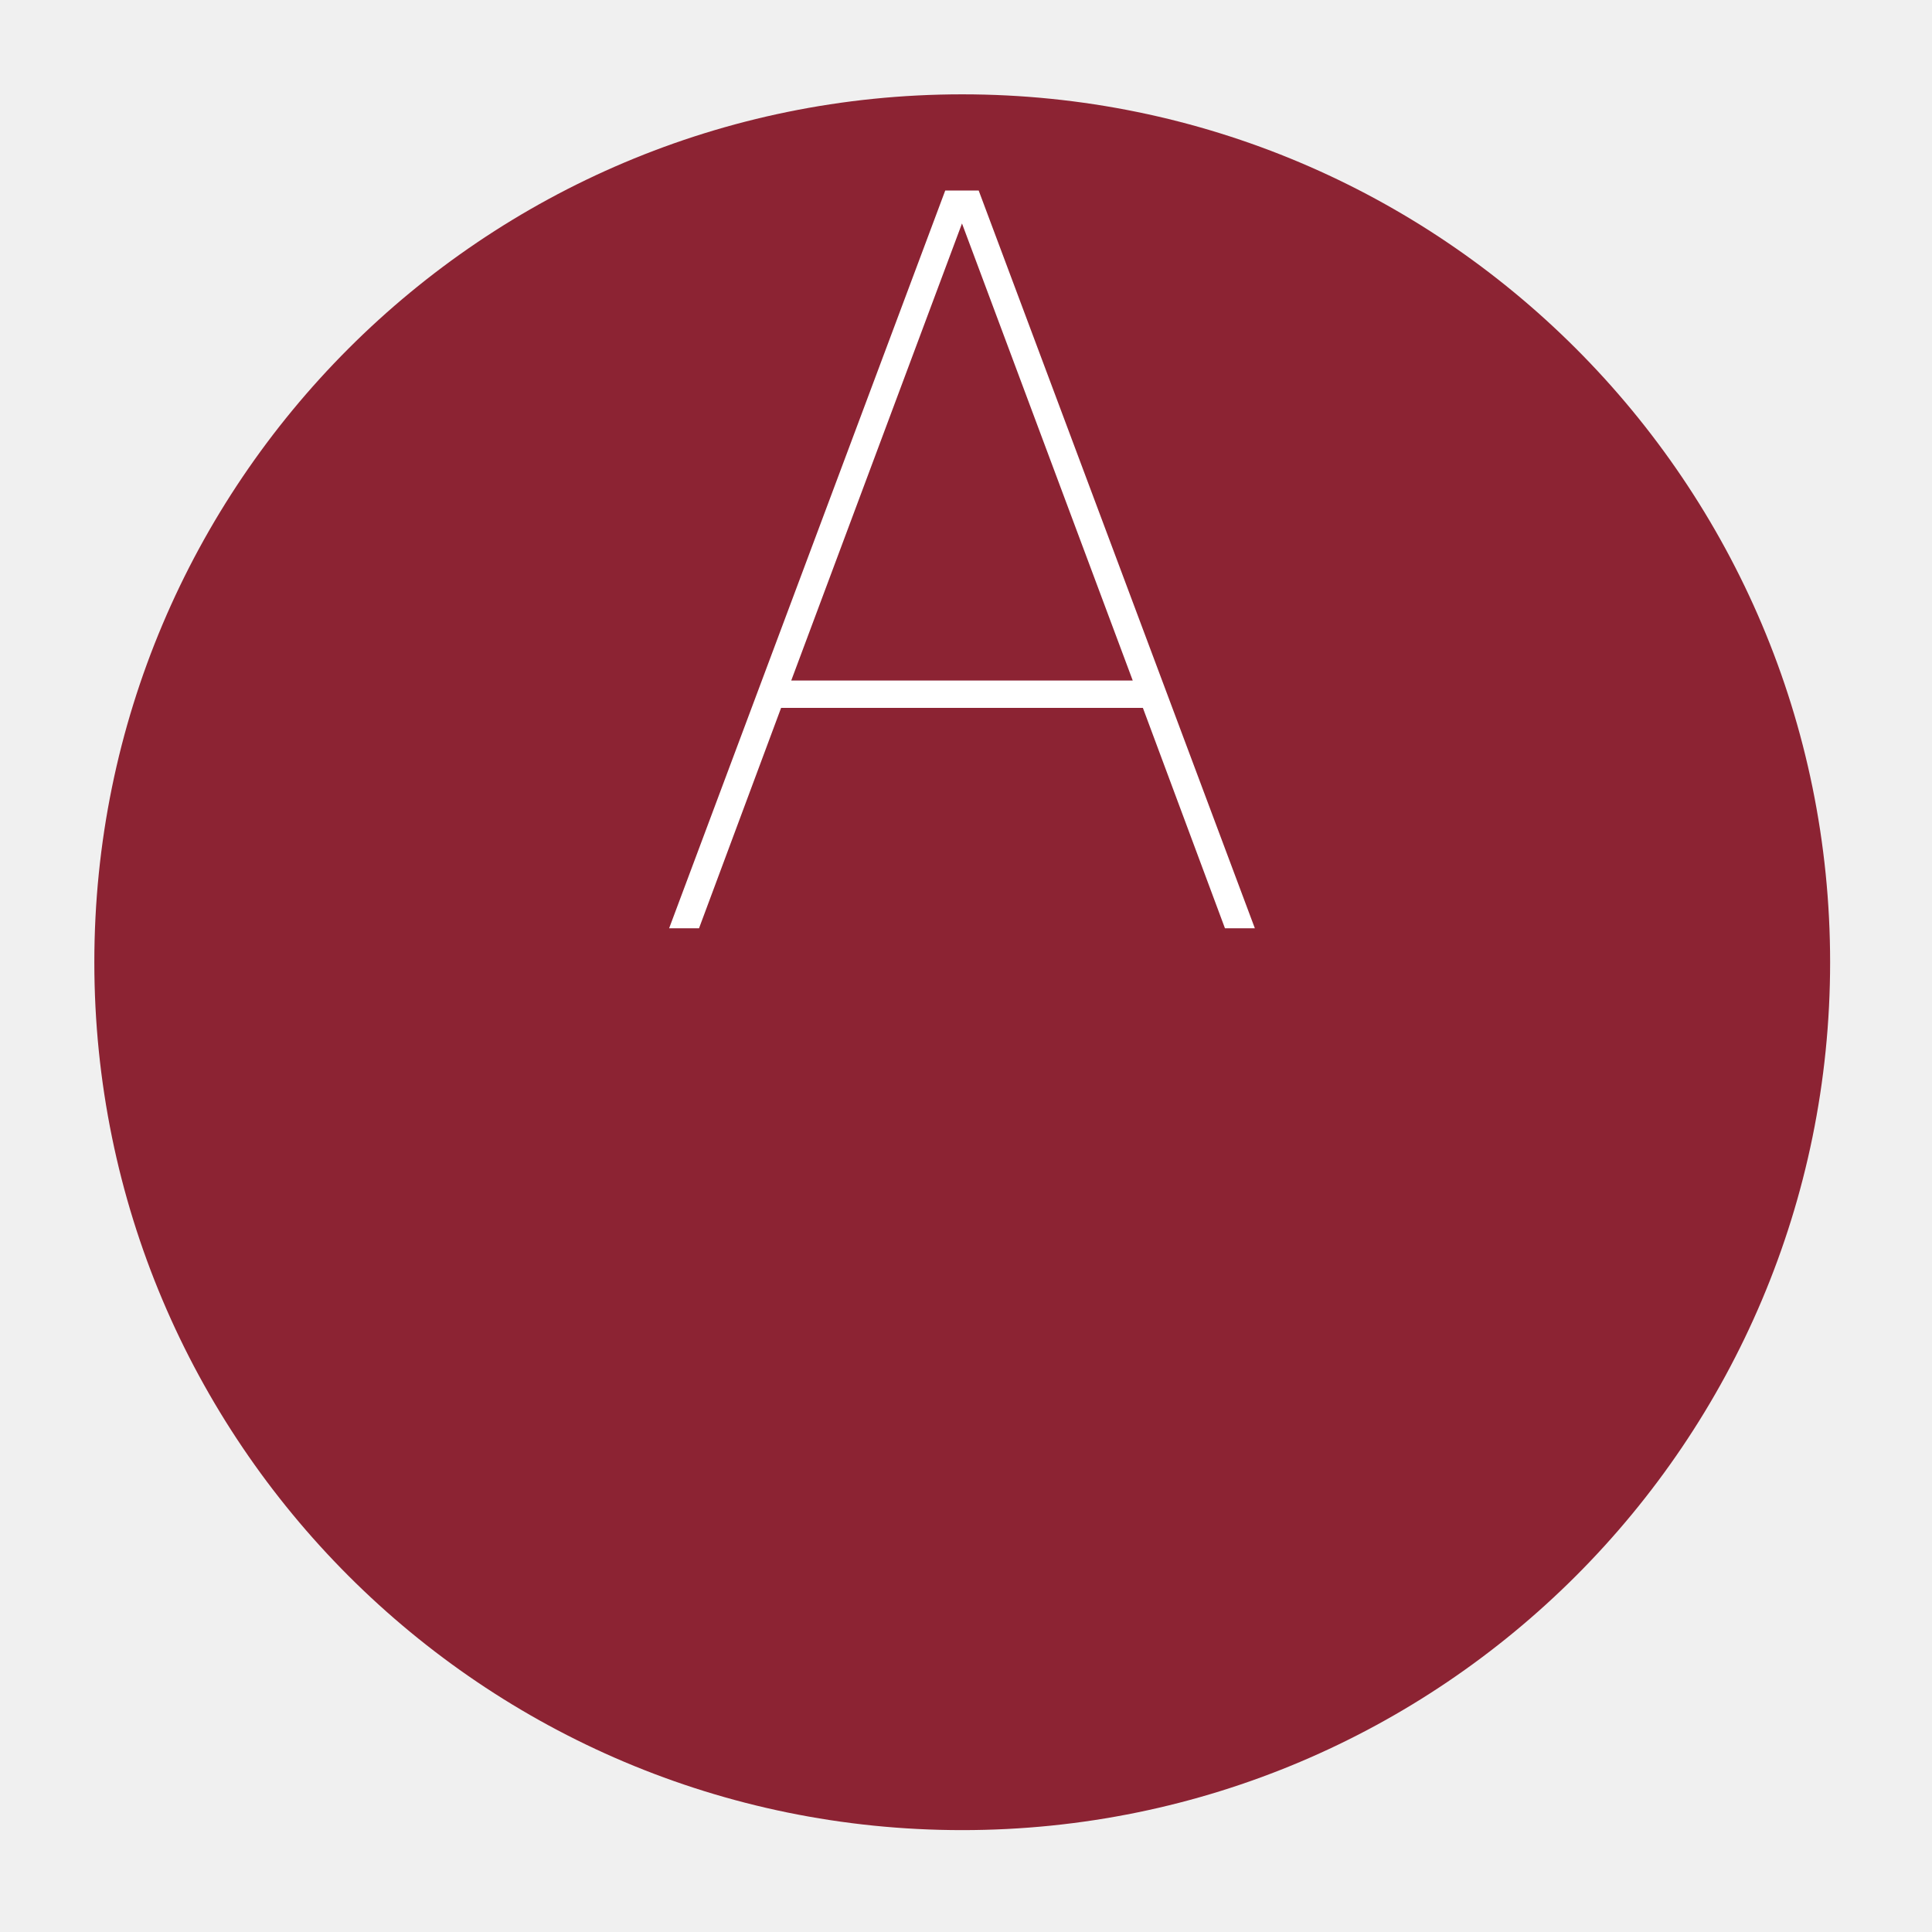
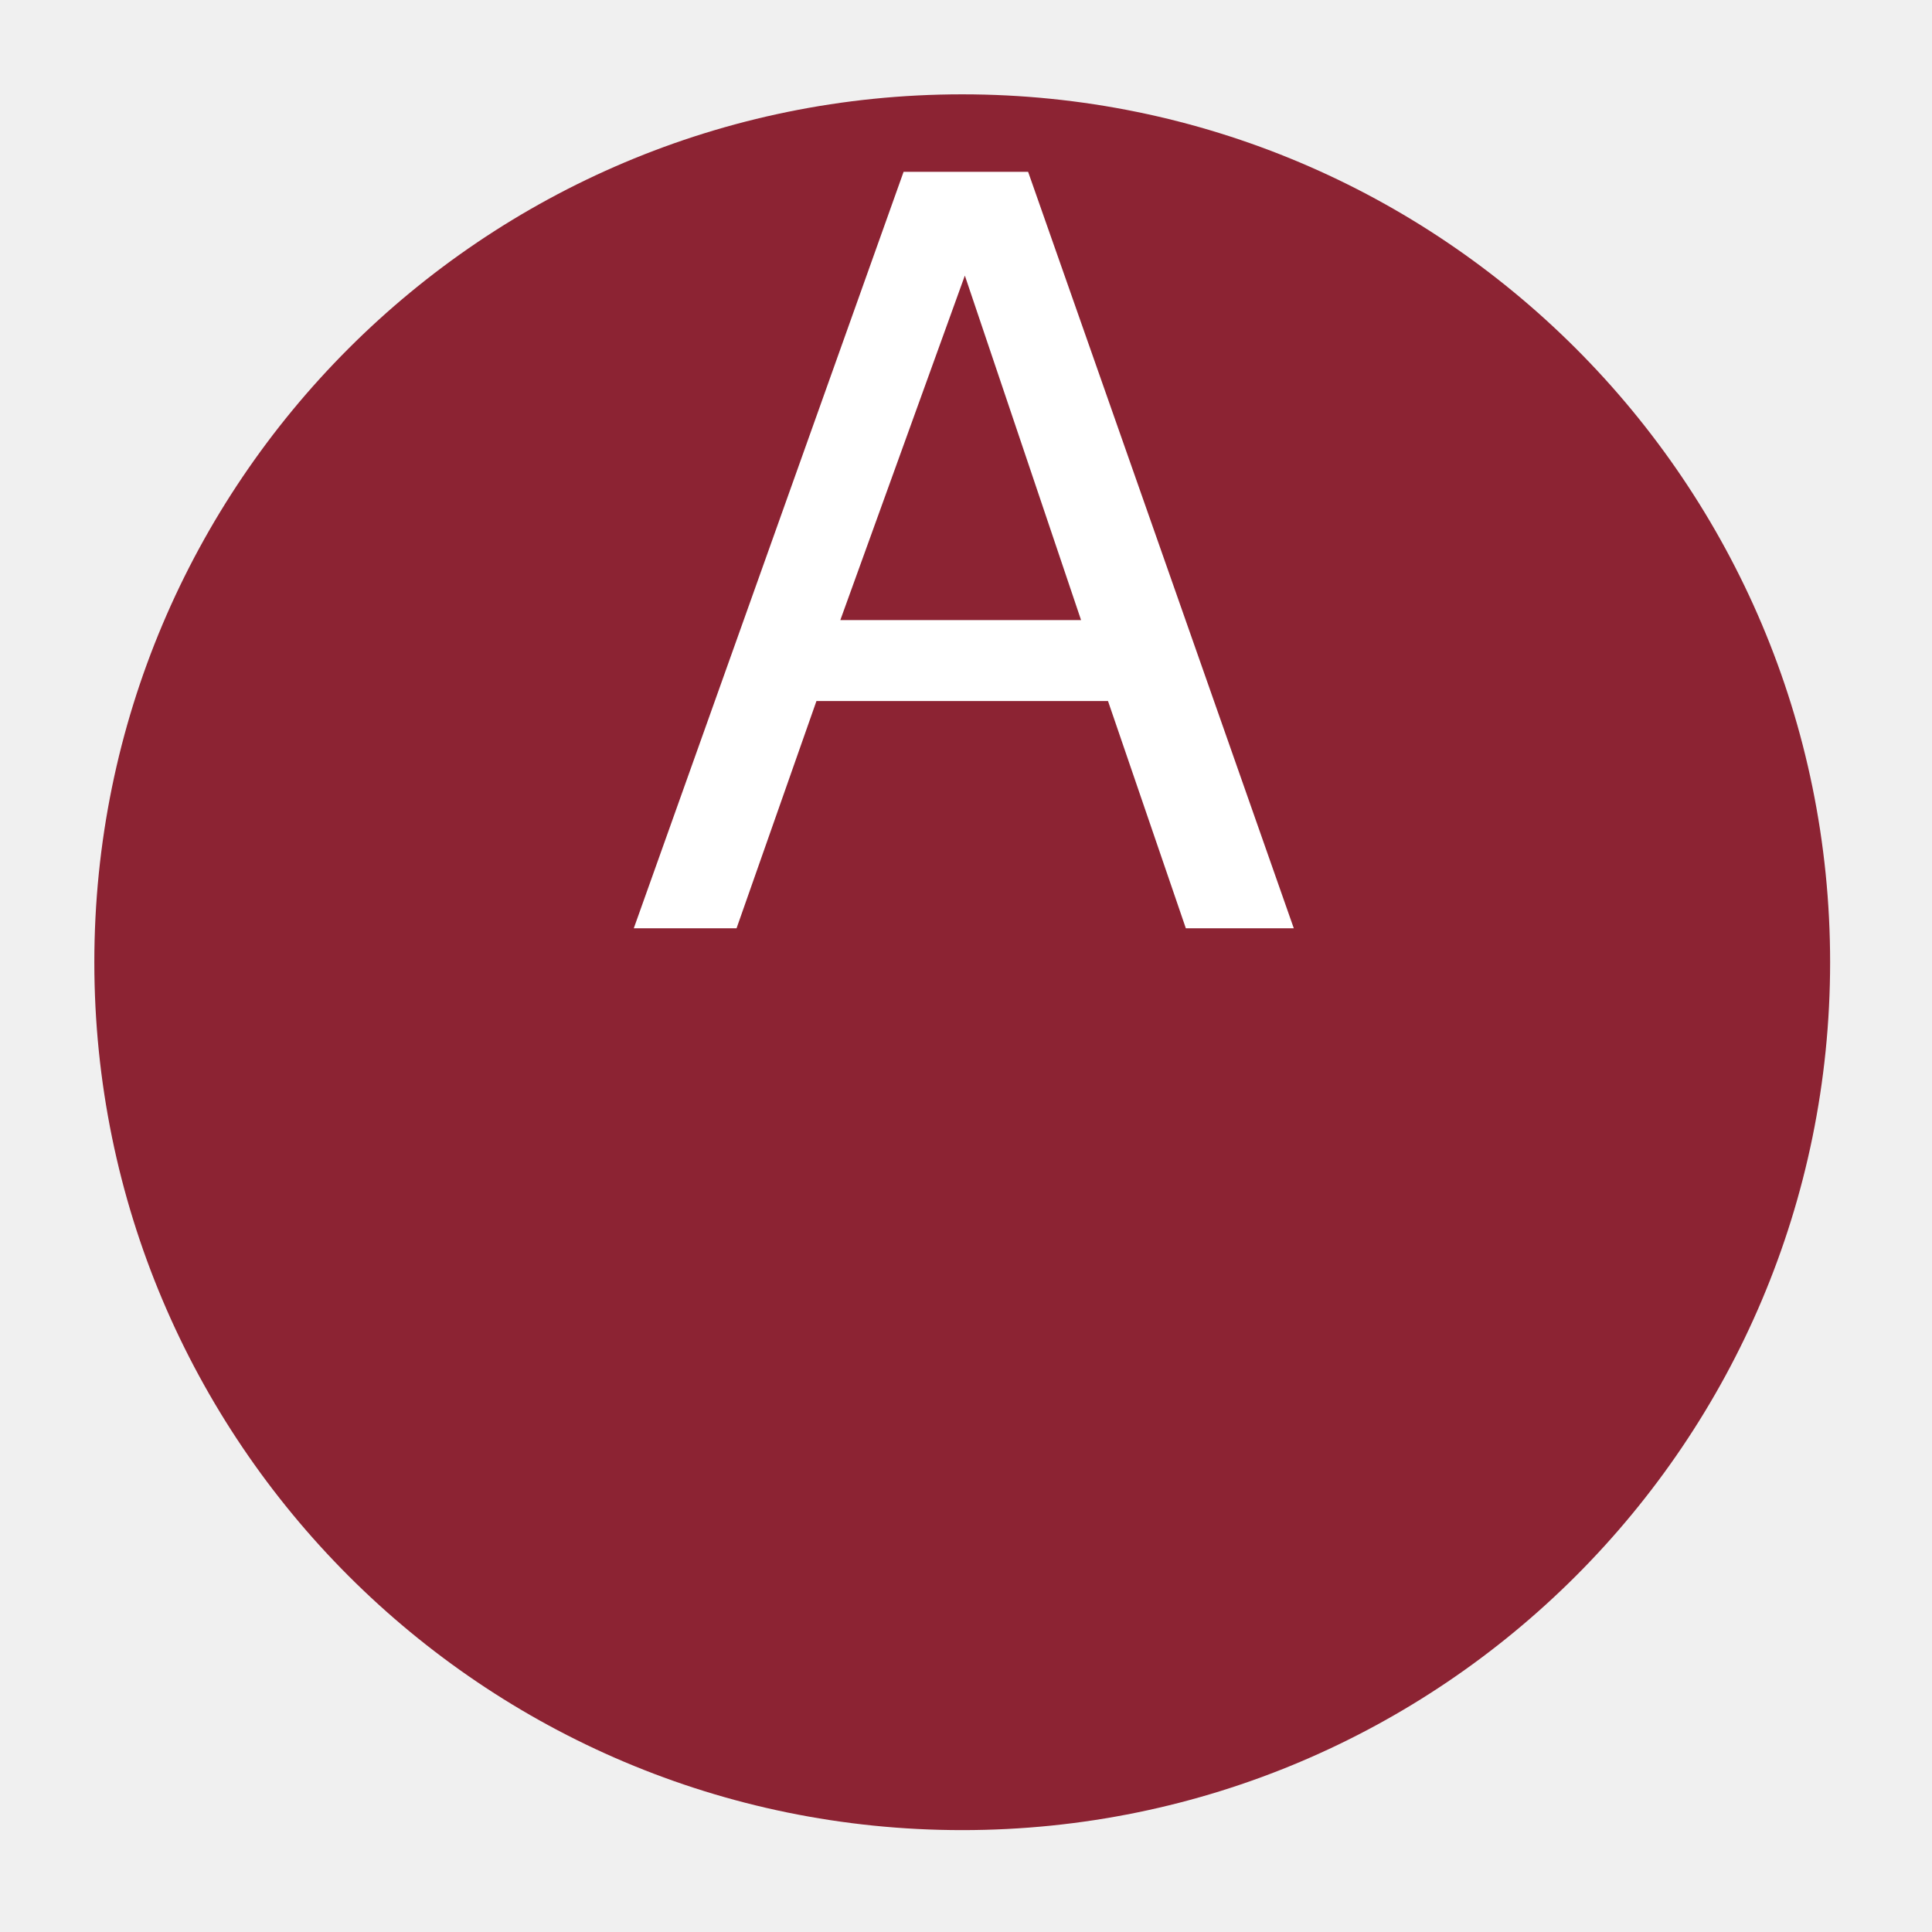
<svg xmlns="http://www.w3.org/2000/svg" width="532" height="532" viewBox="0 0 512 512">
  <circle cx="255" cy="255" r="230" fill="#8c2333" />
-   <text x="255" y="246" alignment-baseline="central" text-anchor="middle" fill="#fff" font-size="275" font-weight="100" font-family="Roboto">A</text>
+   <text x="255" y="246" alignment-baseline="central" text-anchor="middle" fill="#fff" font-size="275" font-weight="100" font-family="Helvetica Neue">A</text>
</svg>
